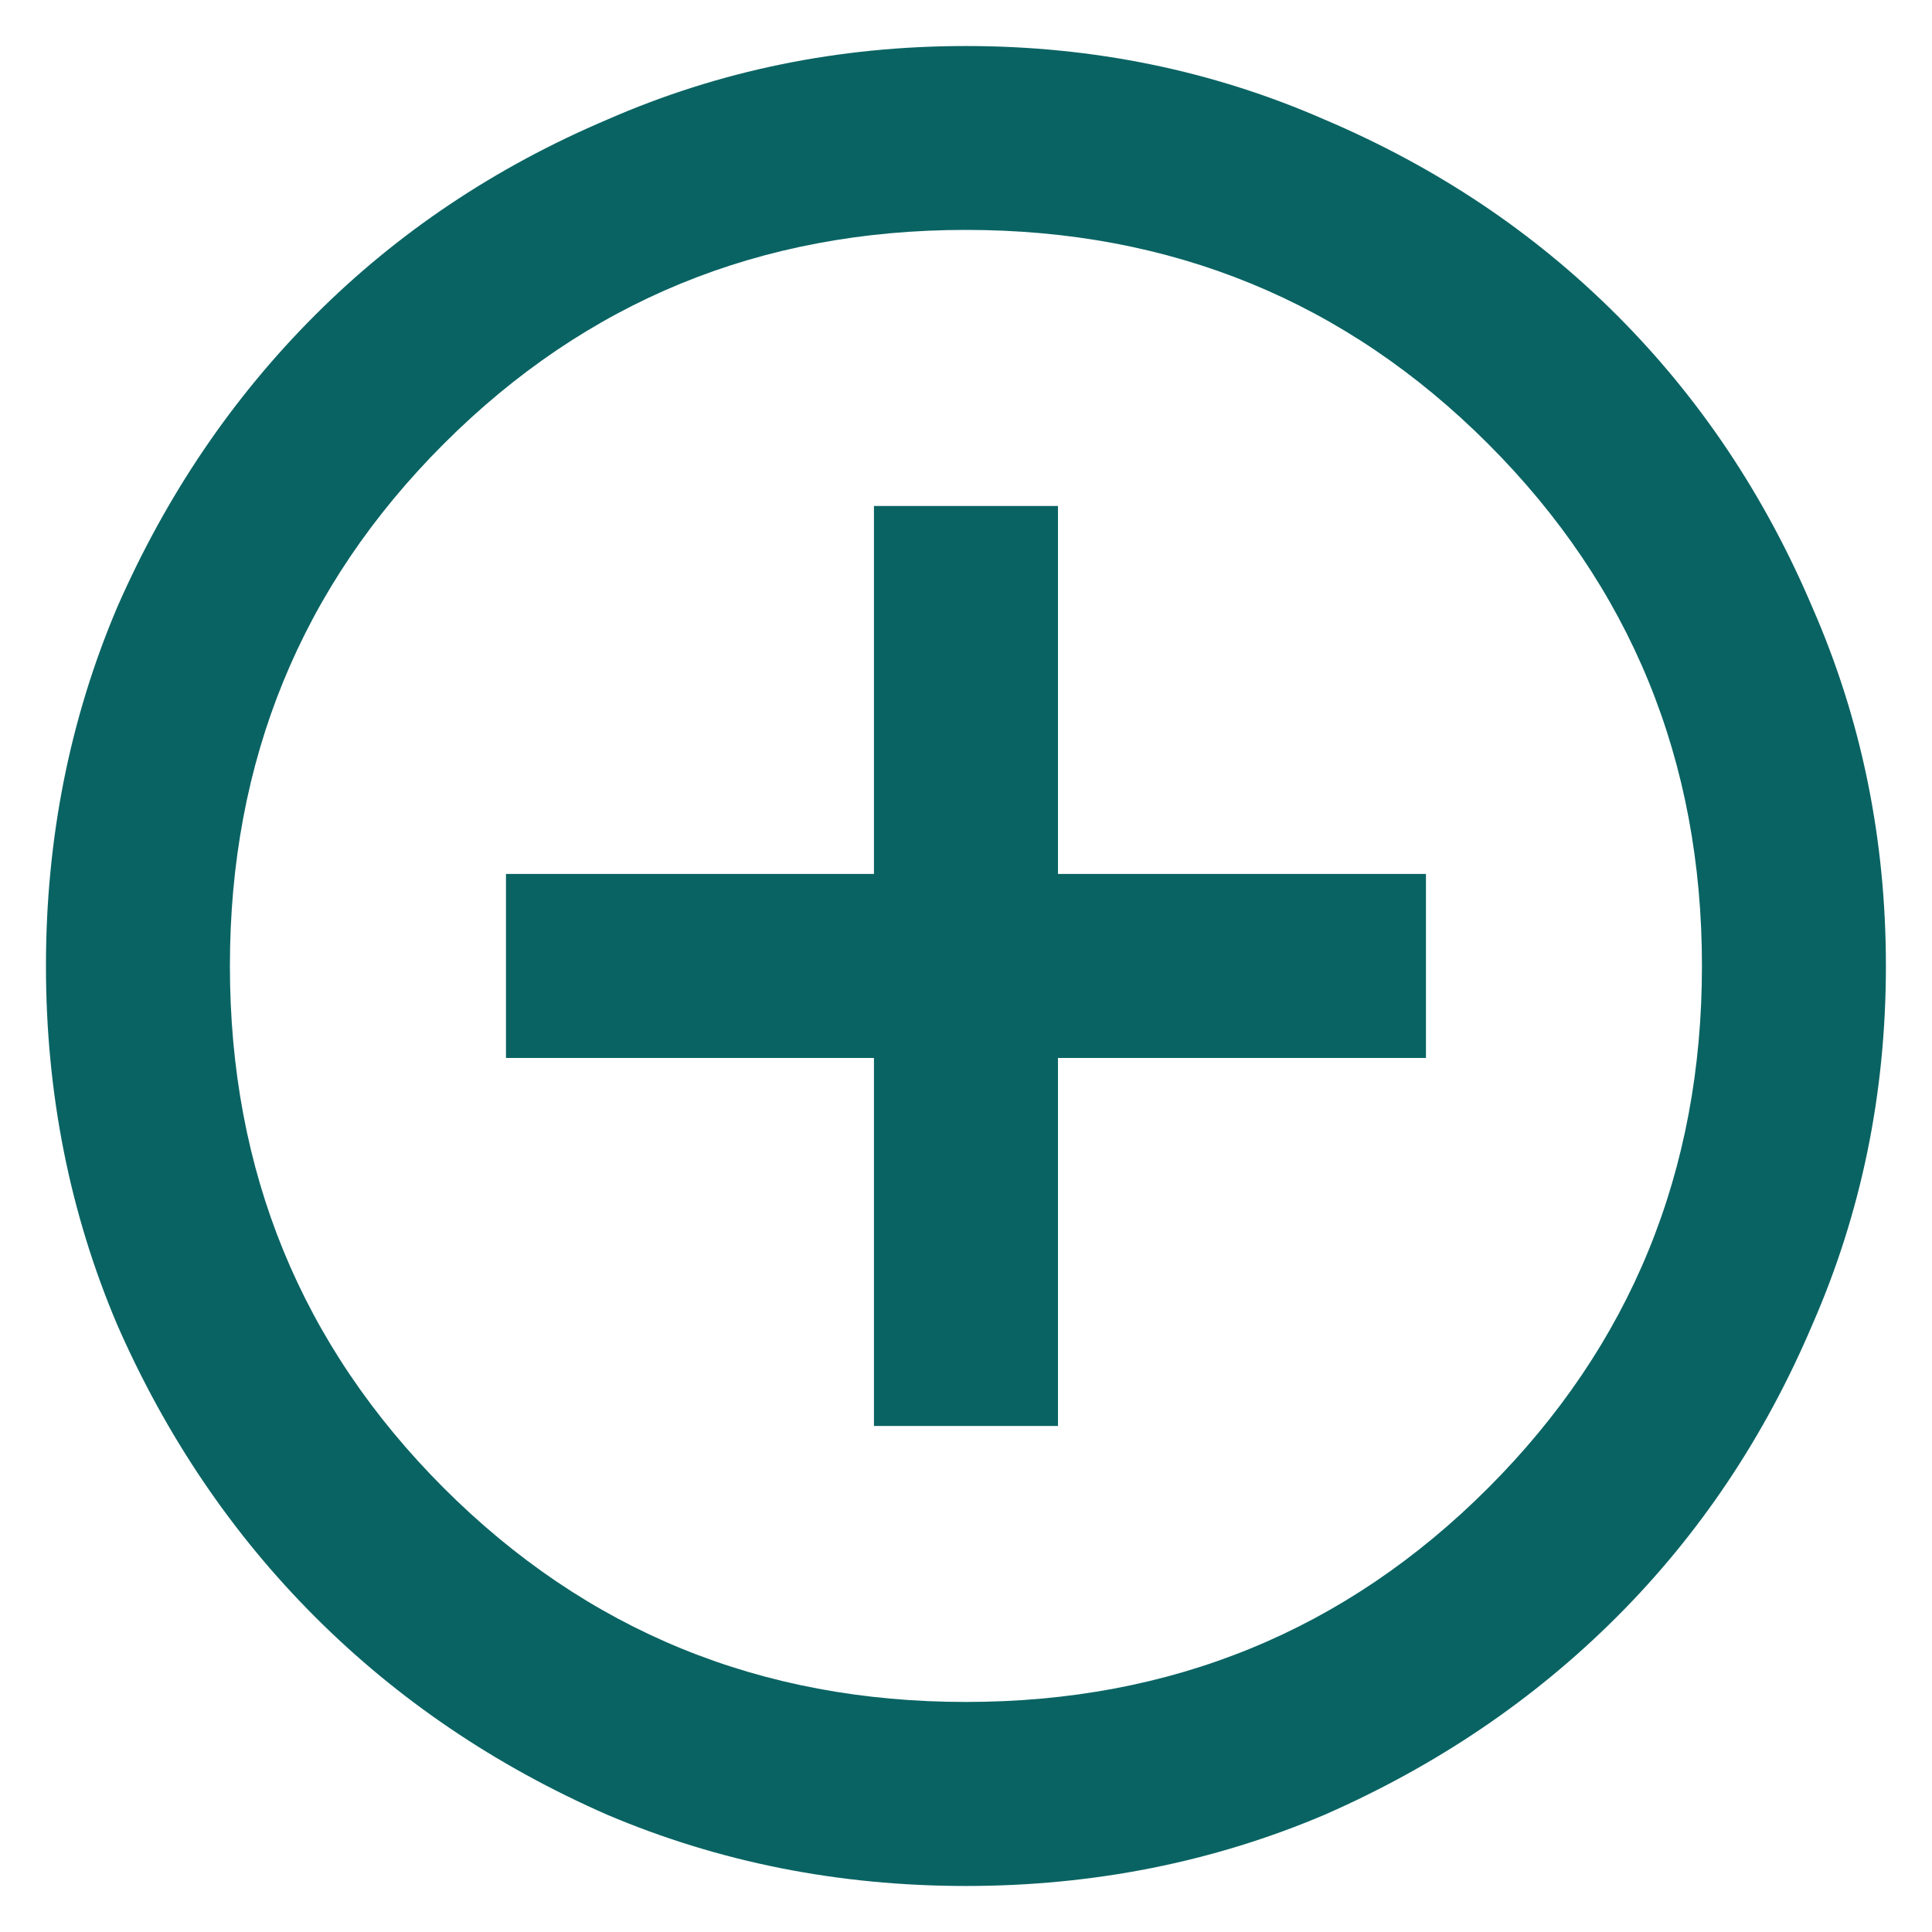
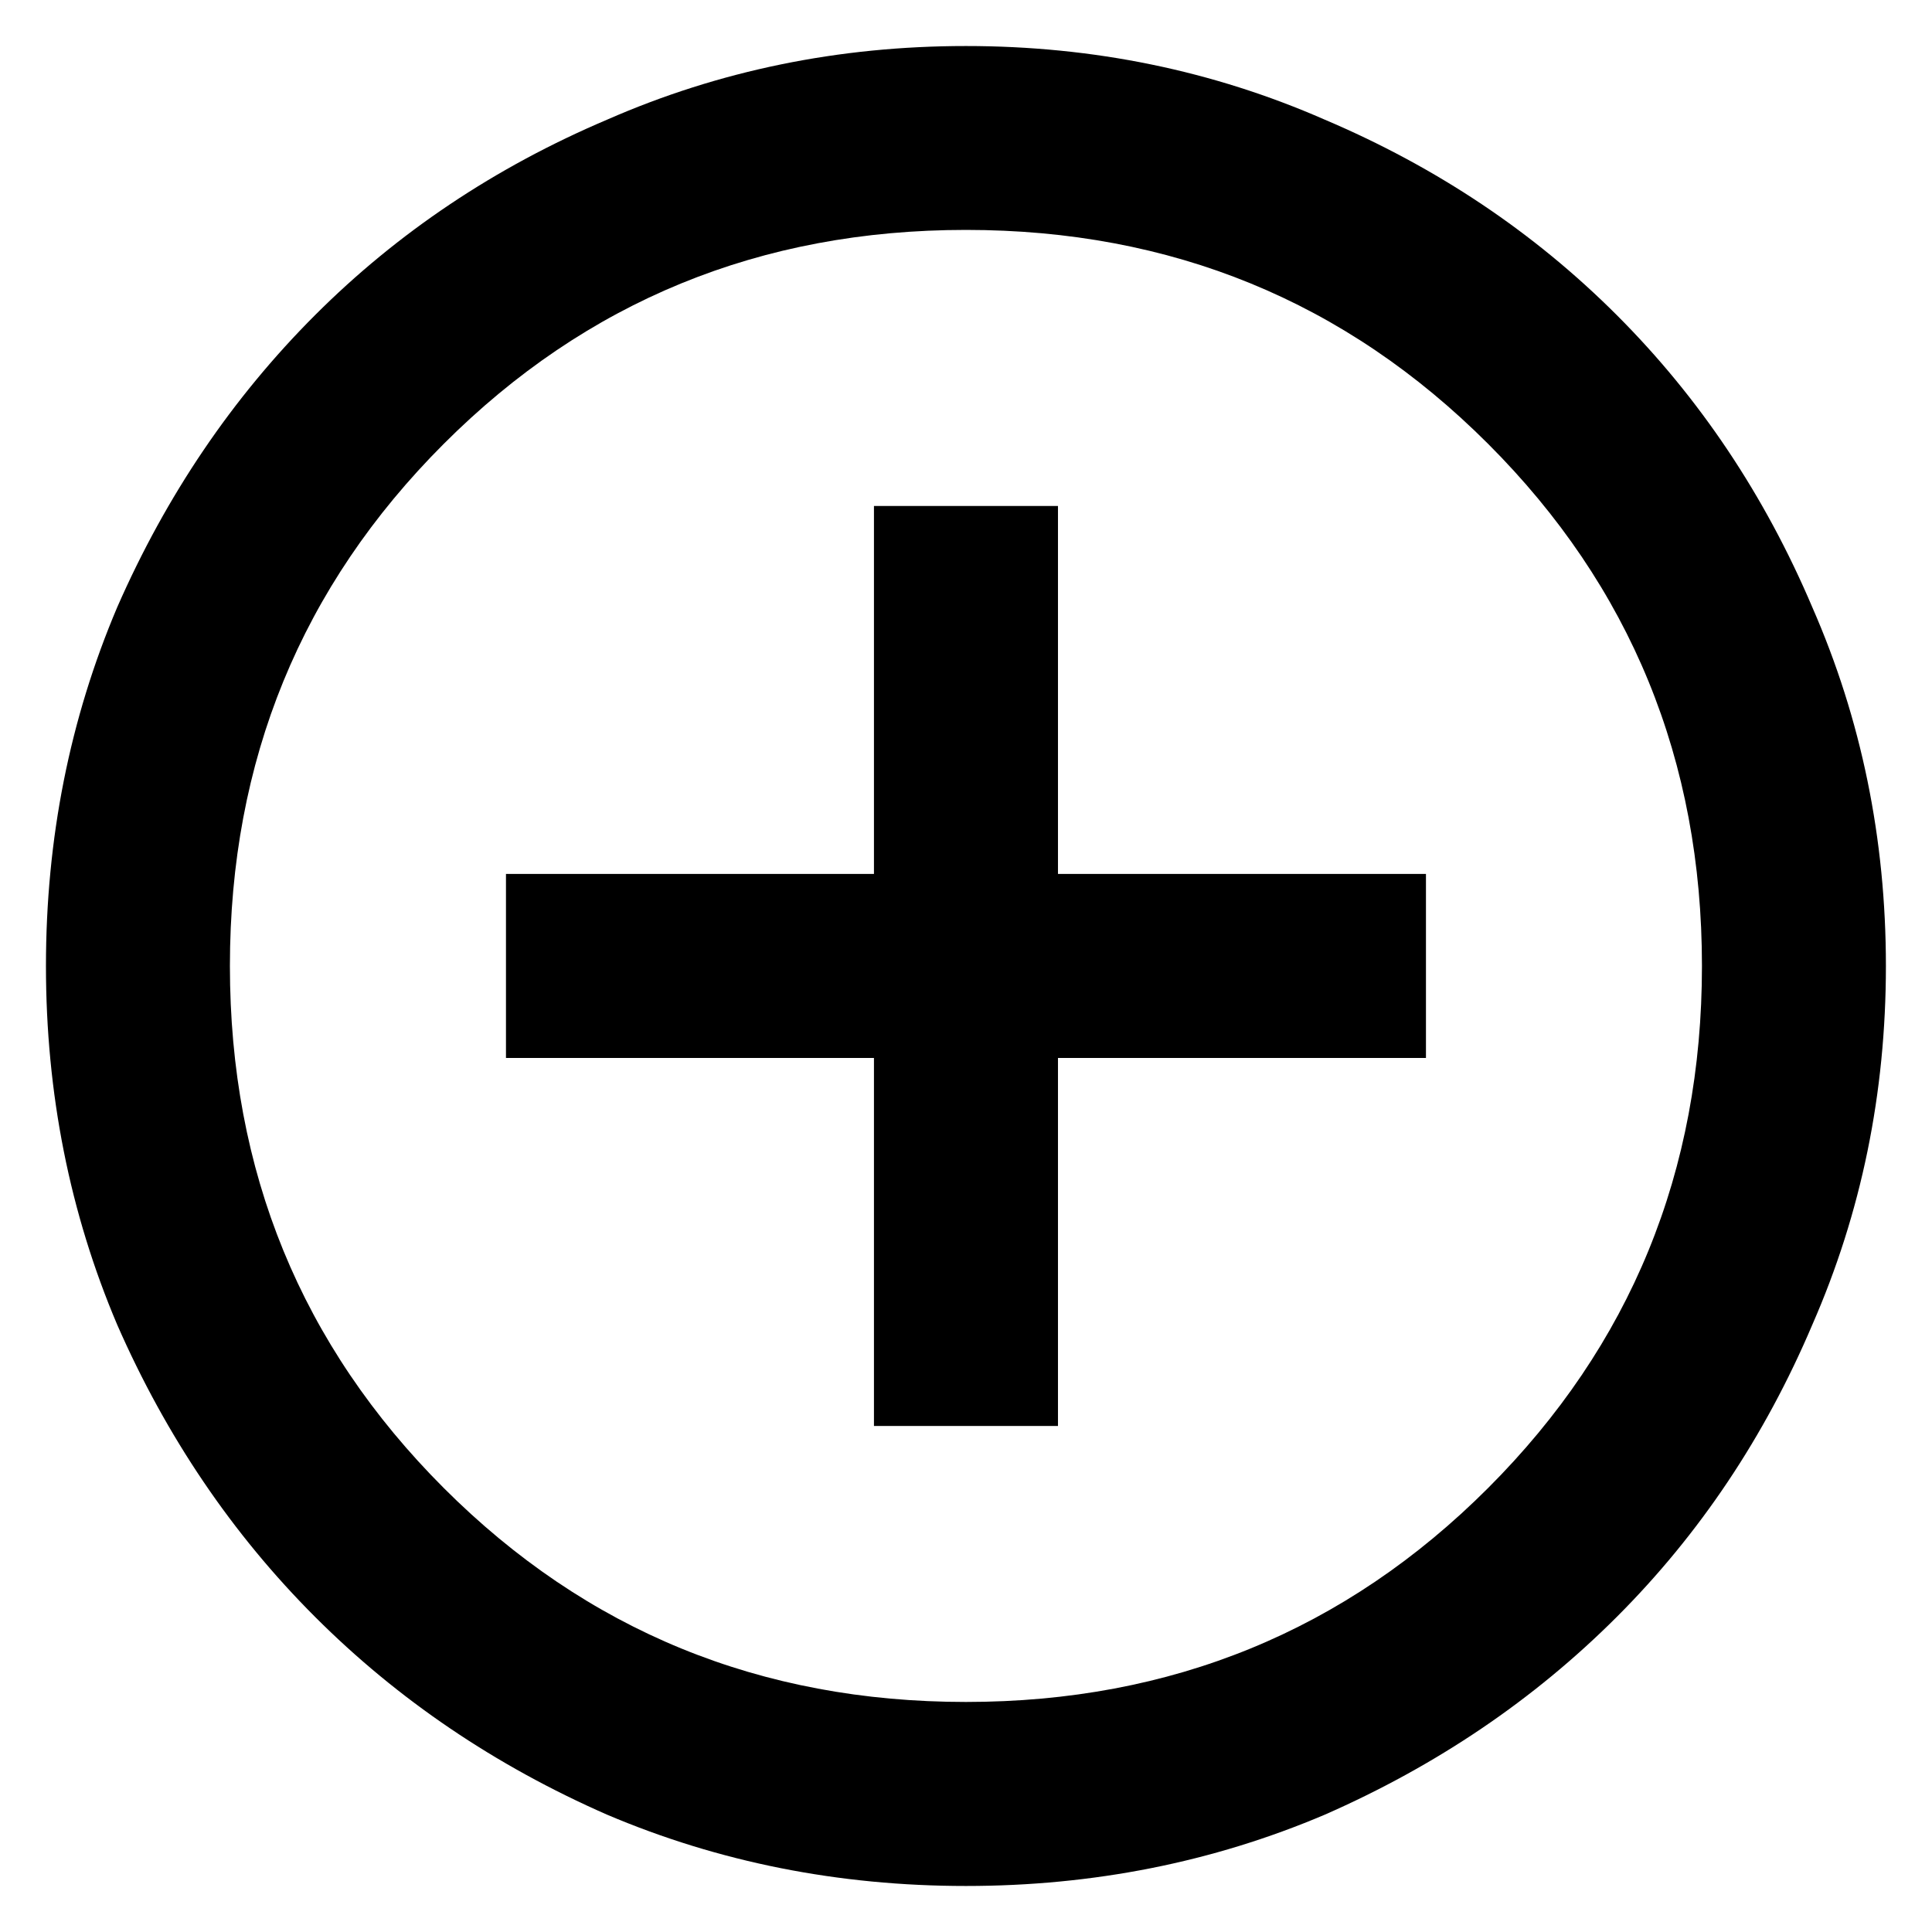
- <svg xmlns="http://www.w3.org/2000/svg" fill="none" height="28" viewBox="0 0 28 28" width="28">
-   <path d="m12.666 20.666h2.667v-5.333h5.333v-2.667h-5.333v-5.333h-2.667v5.333h-5.333v2.667h5.333zm1.333 6.667c-1.844 0-3.578-.344-5.2-1.033-1.622-.711-3.033-1.667-4.233-2.867s-2.156-2.611-2.867-4.233c-.689-1.622-1.033-3.356-1.033-5.2 0-1.844.344-3.578 1.033-5.2.711-1.622 1.667-3.033 2.867-4.233 1.2-1.2 2.611-2.144 4.233-2.833 1.622-.711 3.356-1.067 5.2-1.067 1.845 0 3.578.356 5.2 1.067 1.622.689 3.033 1.633 4.233 2.833 1.2 1.2 2.144 2.611 2.833 4.233.711 1.622 1.067 3.356 1.067 5.2 0 1.845-.356 3.578-1.067 5.2-.689 1.622-1.633 3.033-2.833 4.233s-2.611 2.155-4.233 2.867c-1.622.689-3.356 1.033-5.2 1.033zm0-2.667c2.978 0 5.5-1.033 7.567-3.1s3.1-4.589 3.1-7.567c0-2.978-1.033-5.5-3.1-7.567s-4.589-3.1-7.567-3.1c-2.978 0-5.5 1.033-7.567 3.1s-3.1 4.589-3.1 7.567c0 2.978 1.033 5.5 3.1 7.567s4.589 3.1 7.567 3.1z" fill="#0A6363" />
+ <svg xmlns="http://www.w3.org/2000/svg" height="28" viewBox="0 0 28 28" width="28">
+   <path d="m12.666 20.666h2.667v-5.333h5.333v-2.667h-5.333v-5.333h-2.667v5.333h-5.333v2.667h5.333zm1.333 6.667c-1.844 0-3.578-.344-5.2-1.033-1.622-.711-3.033-1.667-4.233-2.867s-2.156-2.611-2.867-4.233c-.689-1.622-1.033-3.356-1.033-5.2 0-1.844.344-3.578 1.033-5.2.711-1.622 1.667-3.033 2.867-4.233 1.2-1.2 2.611-2.144 4.233-2.833 1.622-.711 3.356-1.067 5.2-1.067 1.845 0 3.578.356 5.2 1.067 1.622.689 3.033 1.633 4.233 2.833 1.2 1.2 2.144 2.611 2.833 4.233.711 1.622 1.067 3.356 1.067 5.2 0 1.845-.356 3.578-1.067 5.2-.689 1.622-1.633 3.033-2.833 4.233s-2.611 2.155-4.233 2.867c-1.622.689-3.356 1.033-5.2 1.033zm0-2.667c2.978 0 5.5-1.033 7.567-3.1s3.1-4.589 3.1-7.567c0-2.978-1.033-5.5-3.1-7.567s-4.589-3.1-7.567-3.1c-2.978 0-5.5 1.033-7.567 3.1s-3.1 4.589-3.1 7.567c0 2.978 1.033 5.5 3.1 7.567s4.589 3.1 7.567 3.1z" />
</svg>
